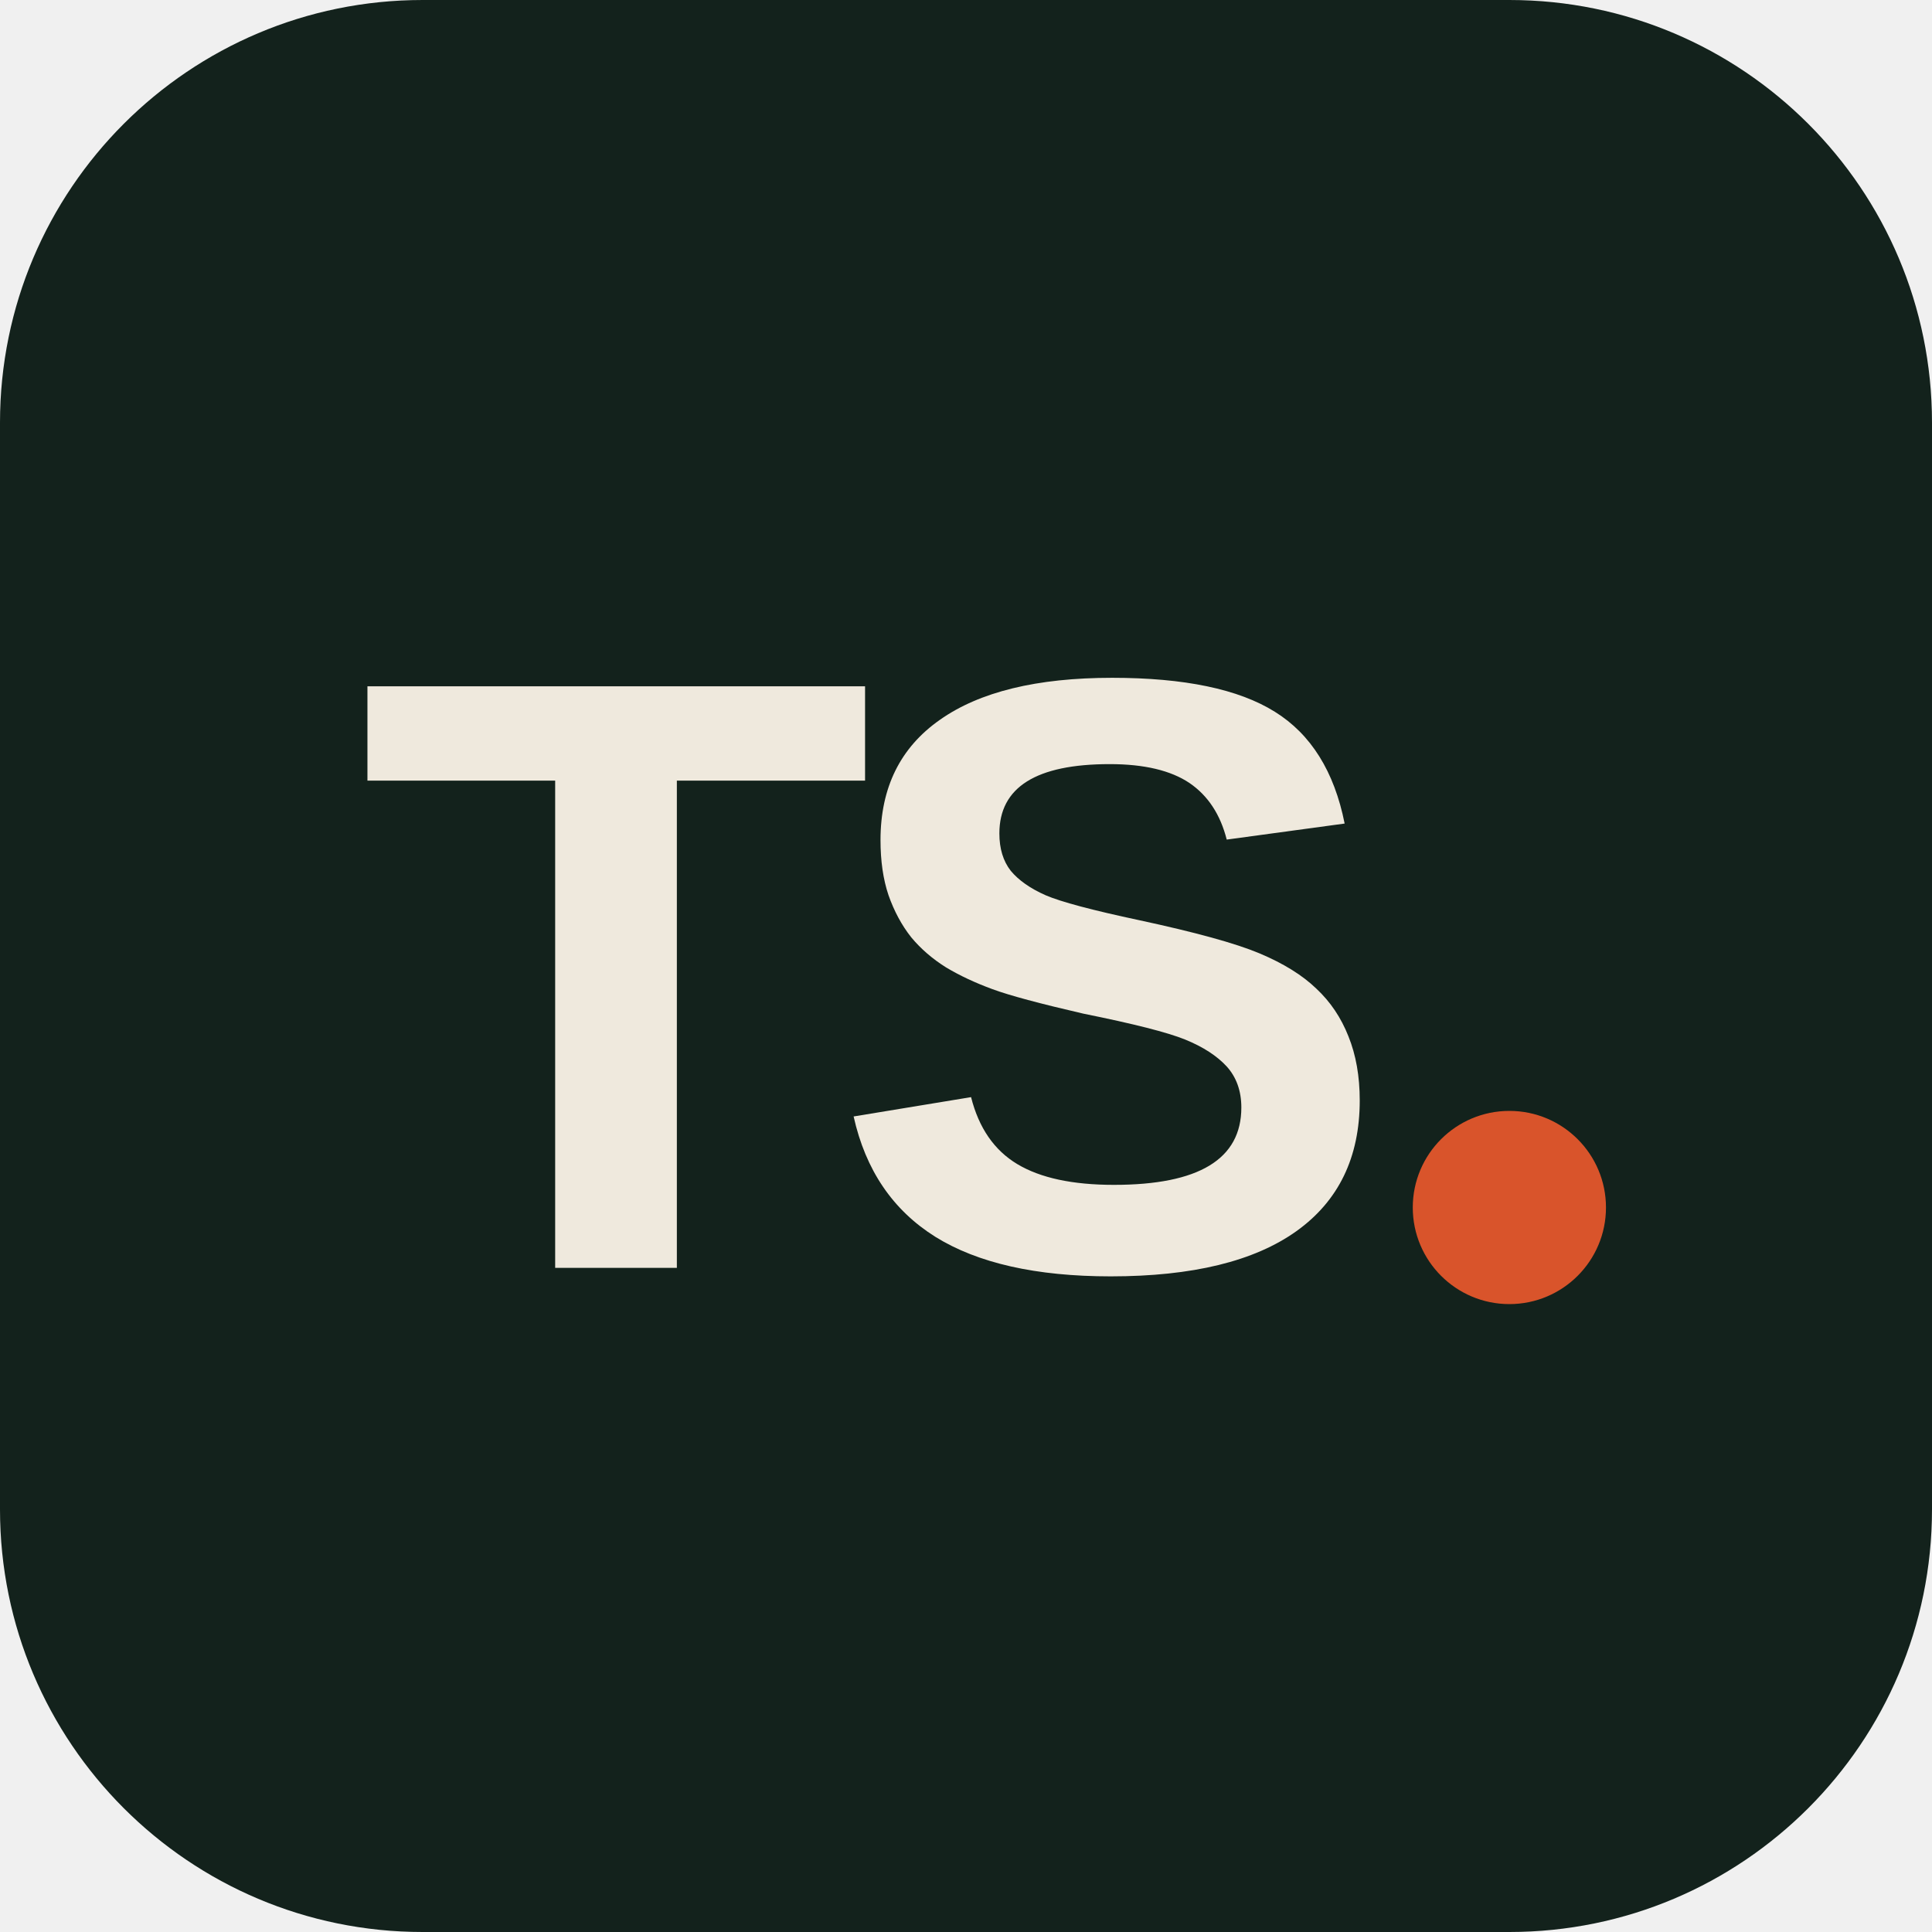
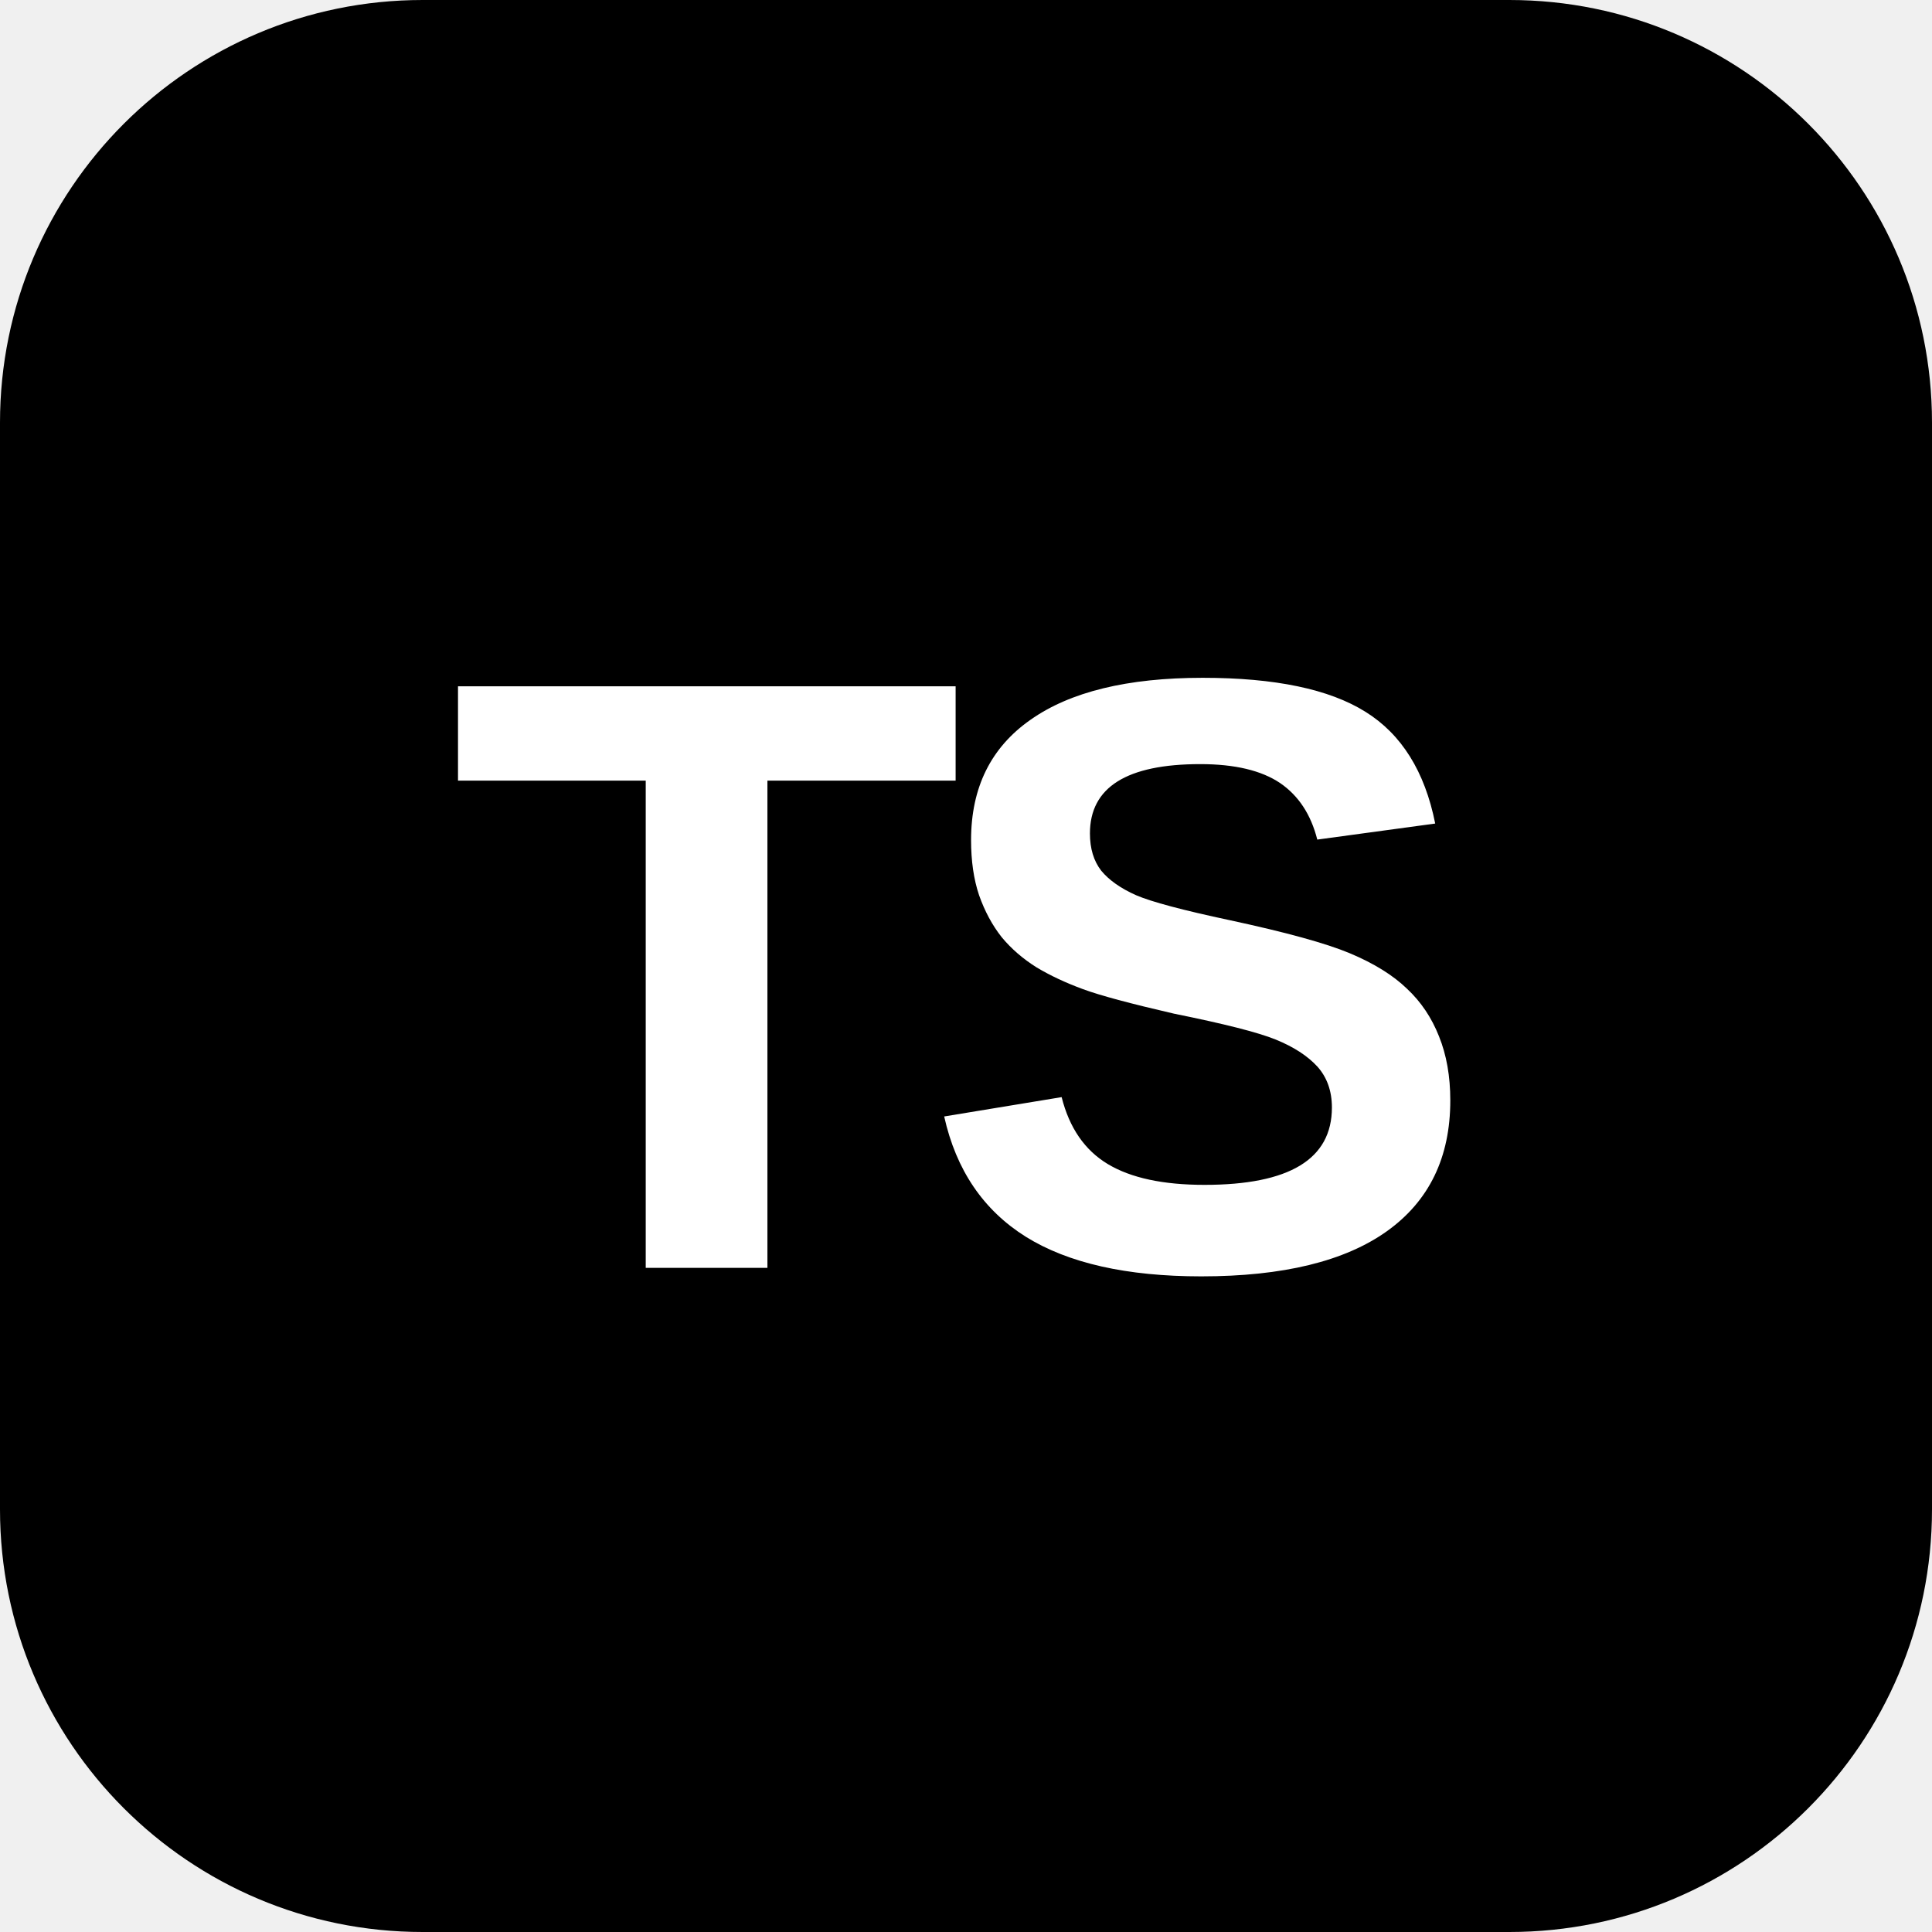
<svg xmlns="http://www.w3.org/2000/svg" viewBox="0 0 64 64">
-   <rect width="64" height="64" rx="14" fill="#13221c" />
-   <text x="29" y="42" text-anchor="middle" font-family="Helvetica Neue, Arial, sans-serif" font-weight="600" font-size="28" letter-spacing="-1.5" fill="#efe9dd">TS</text>
-   <circle cx="50" cy="40" r="3.2" fill="#d9542b" />
+   <rect width="64" height="64" rx="14" fill="#000" />
+   <text x="32" y="42" text-anchor="middle" font-family="Helvetica Neue, Arial, sans-serif" font-weight="600" font-size="28" letter-spacing="-1.5" fill="#fff">TS</text>
</svg>
